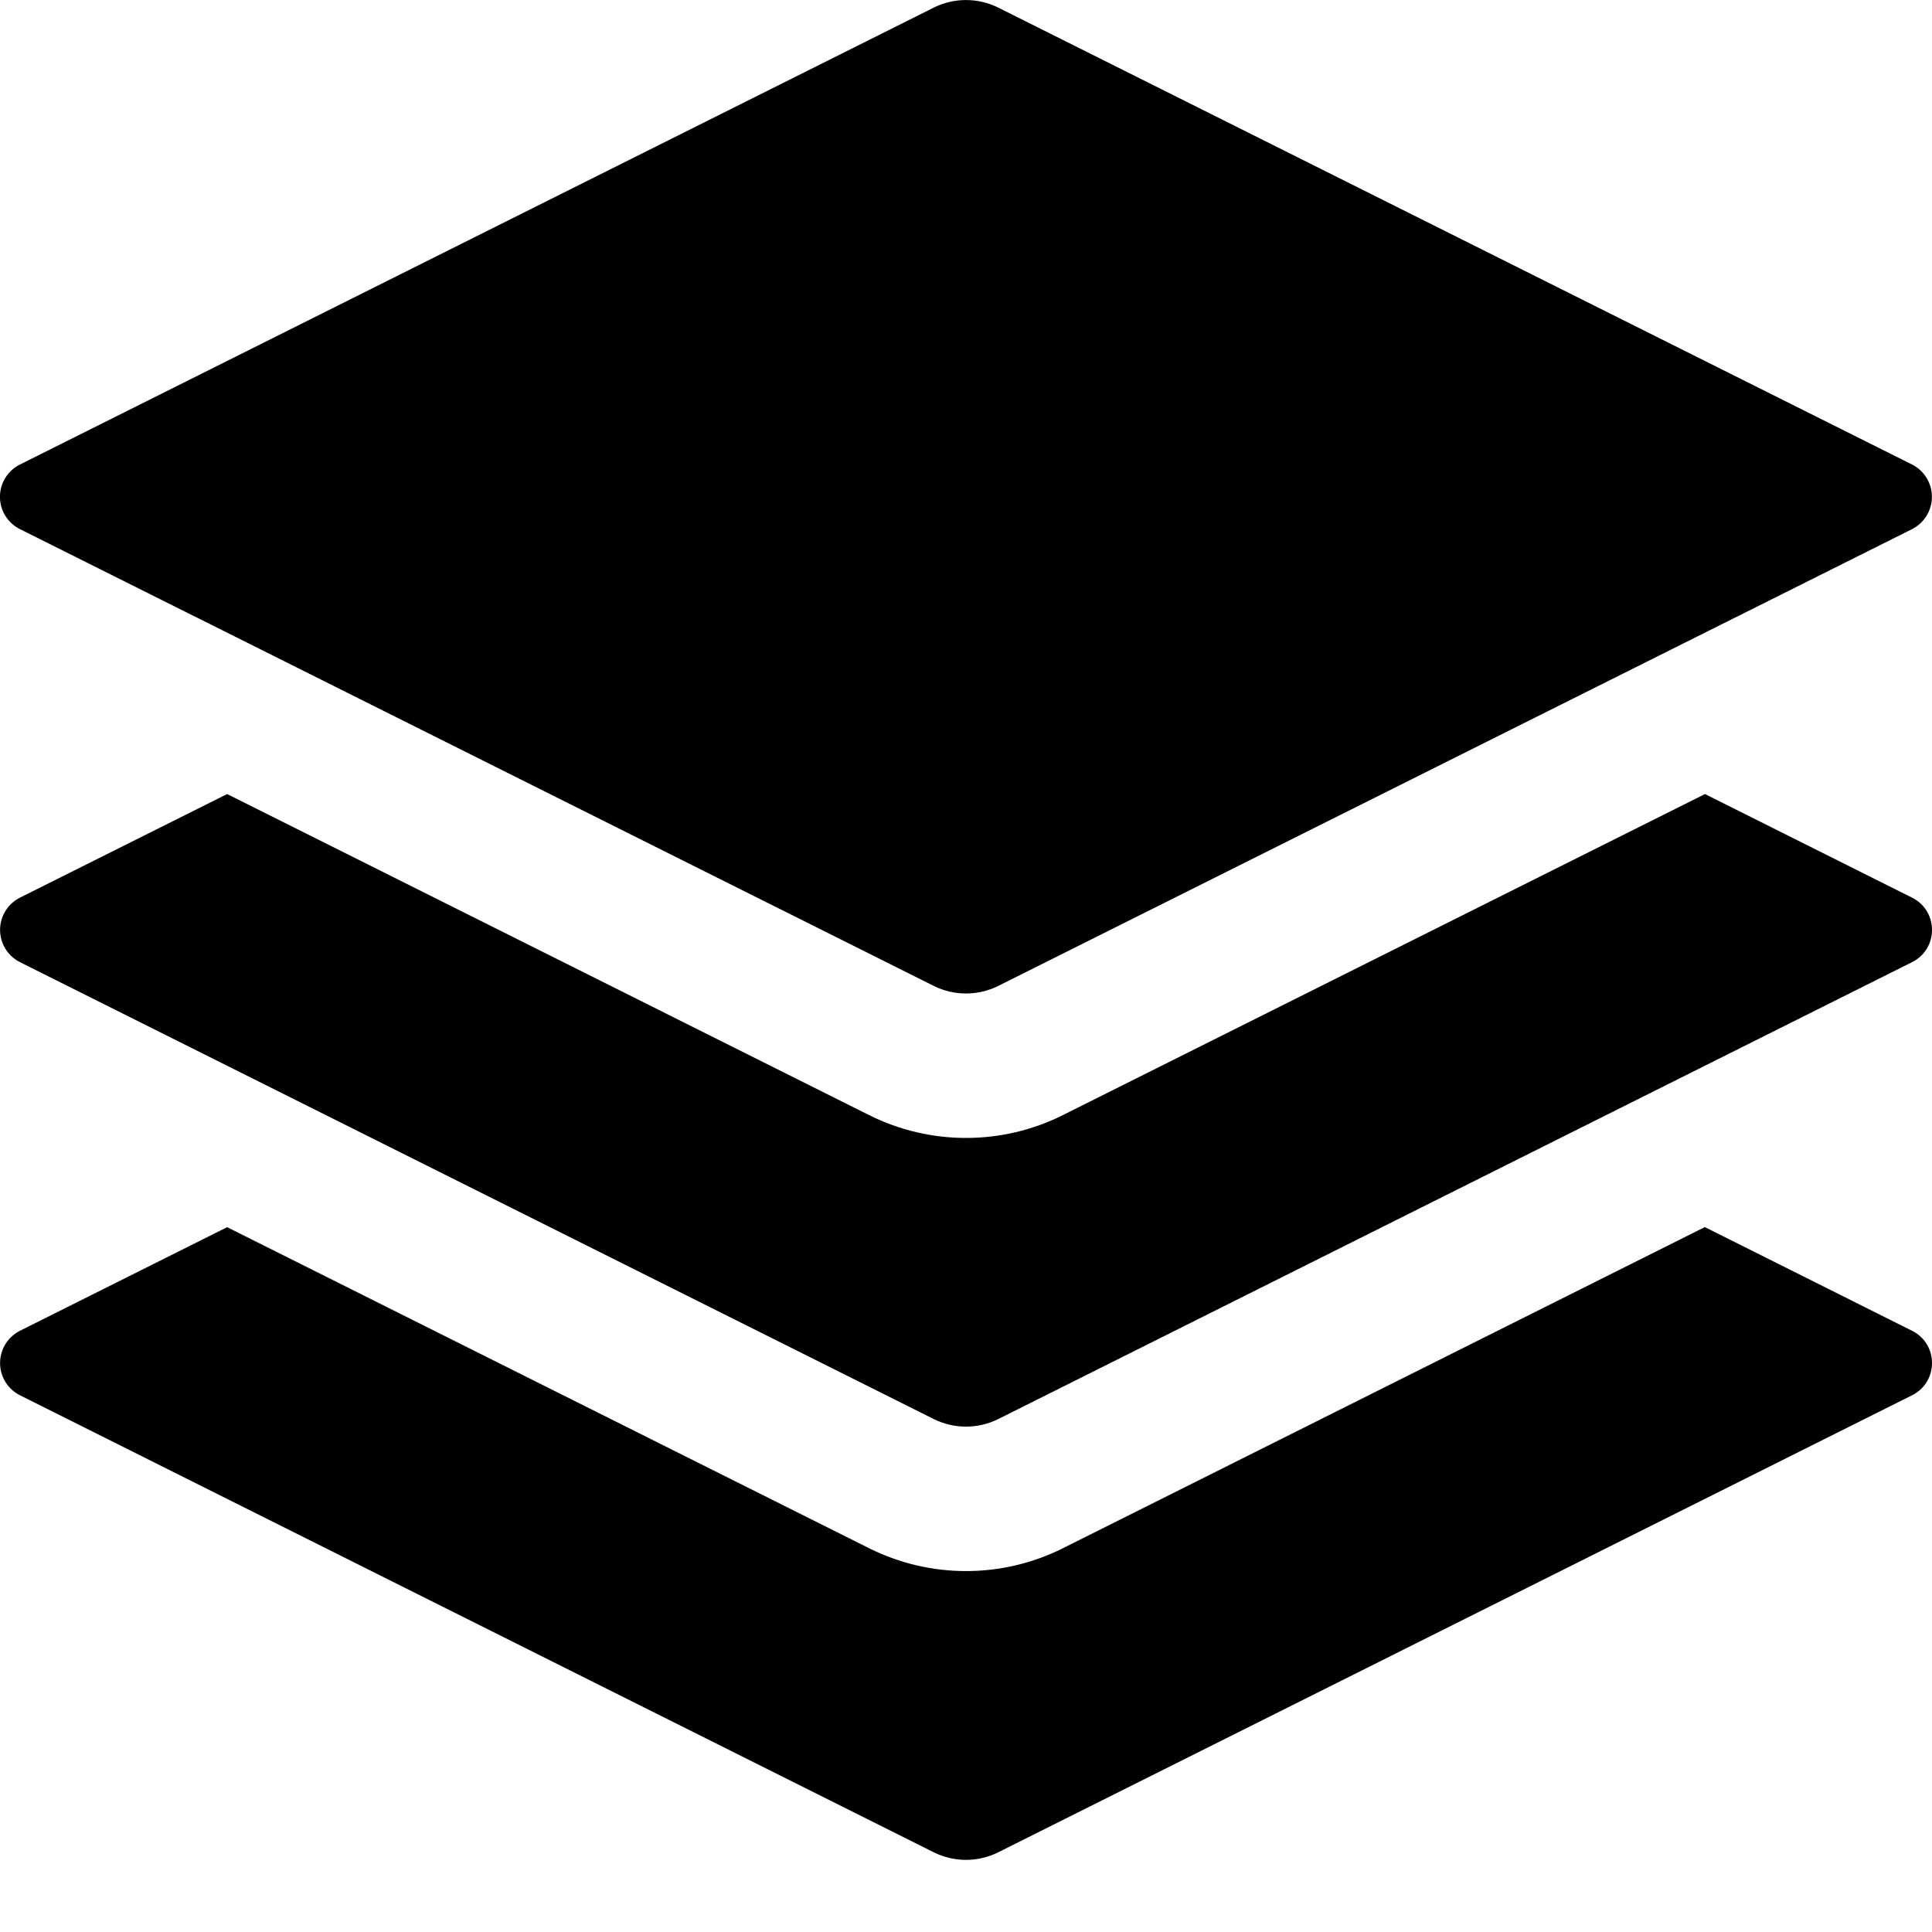
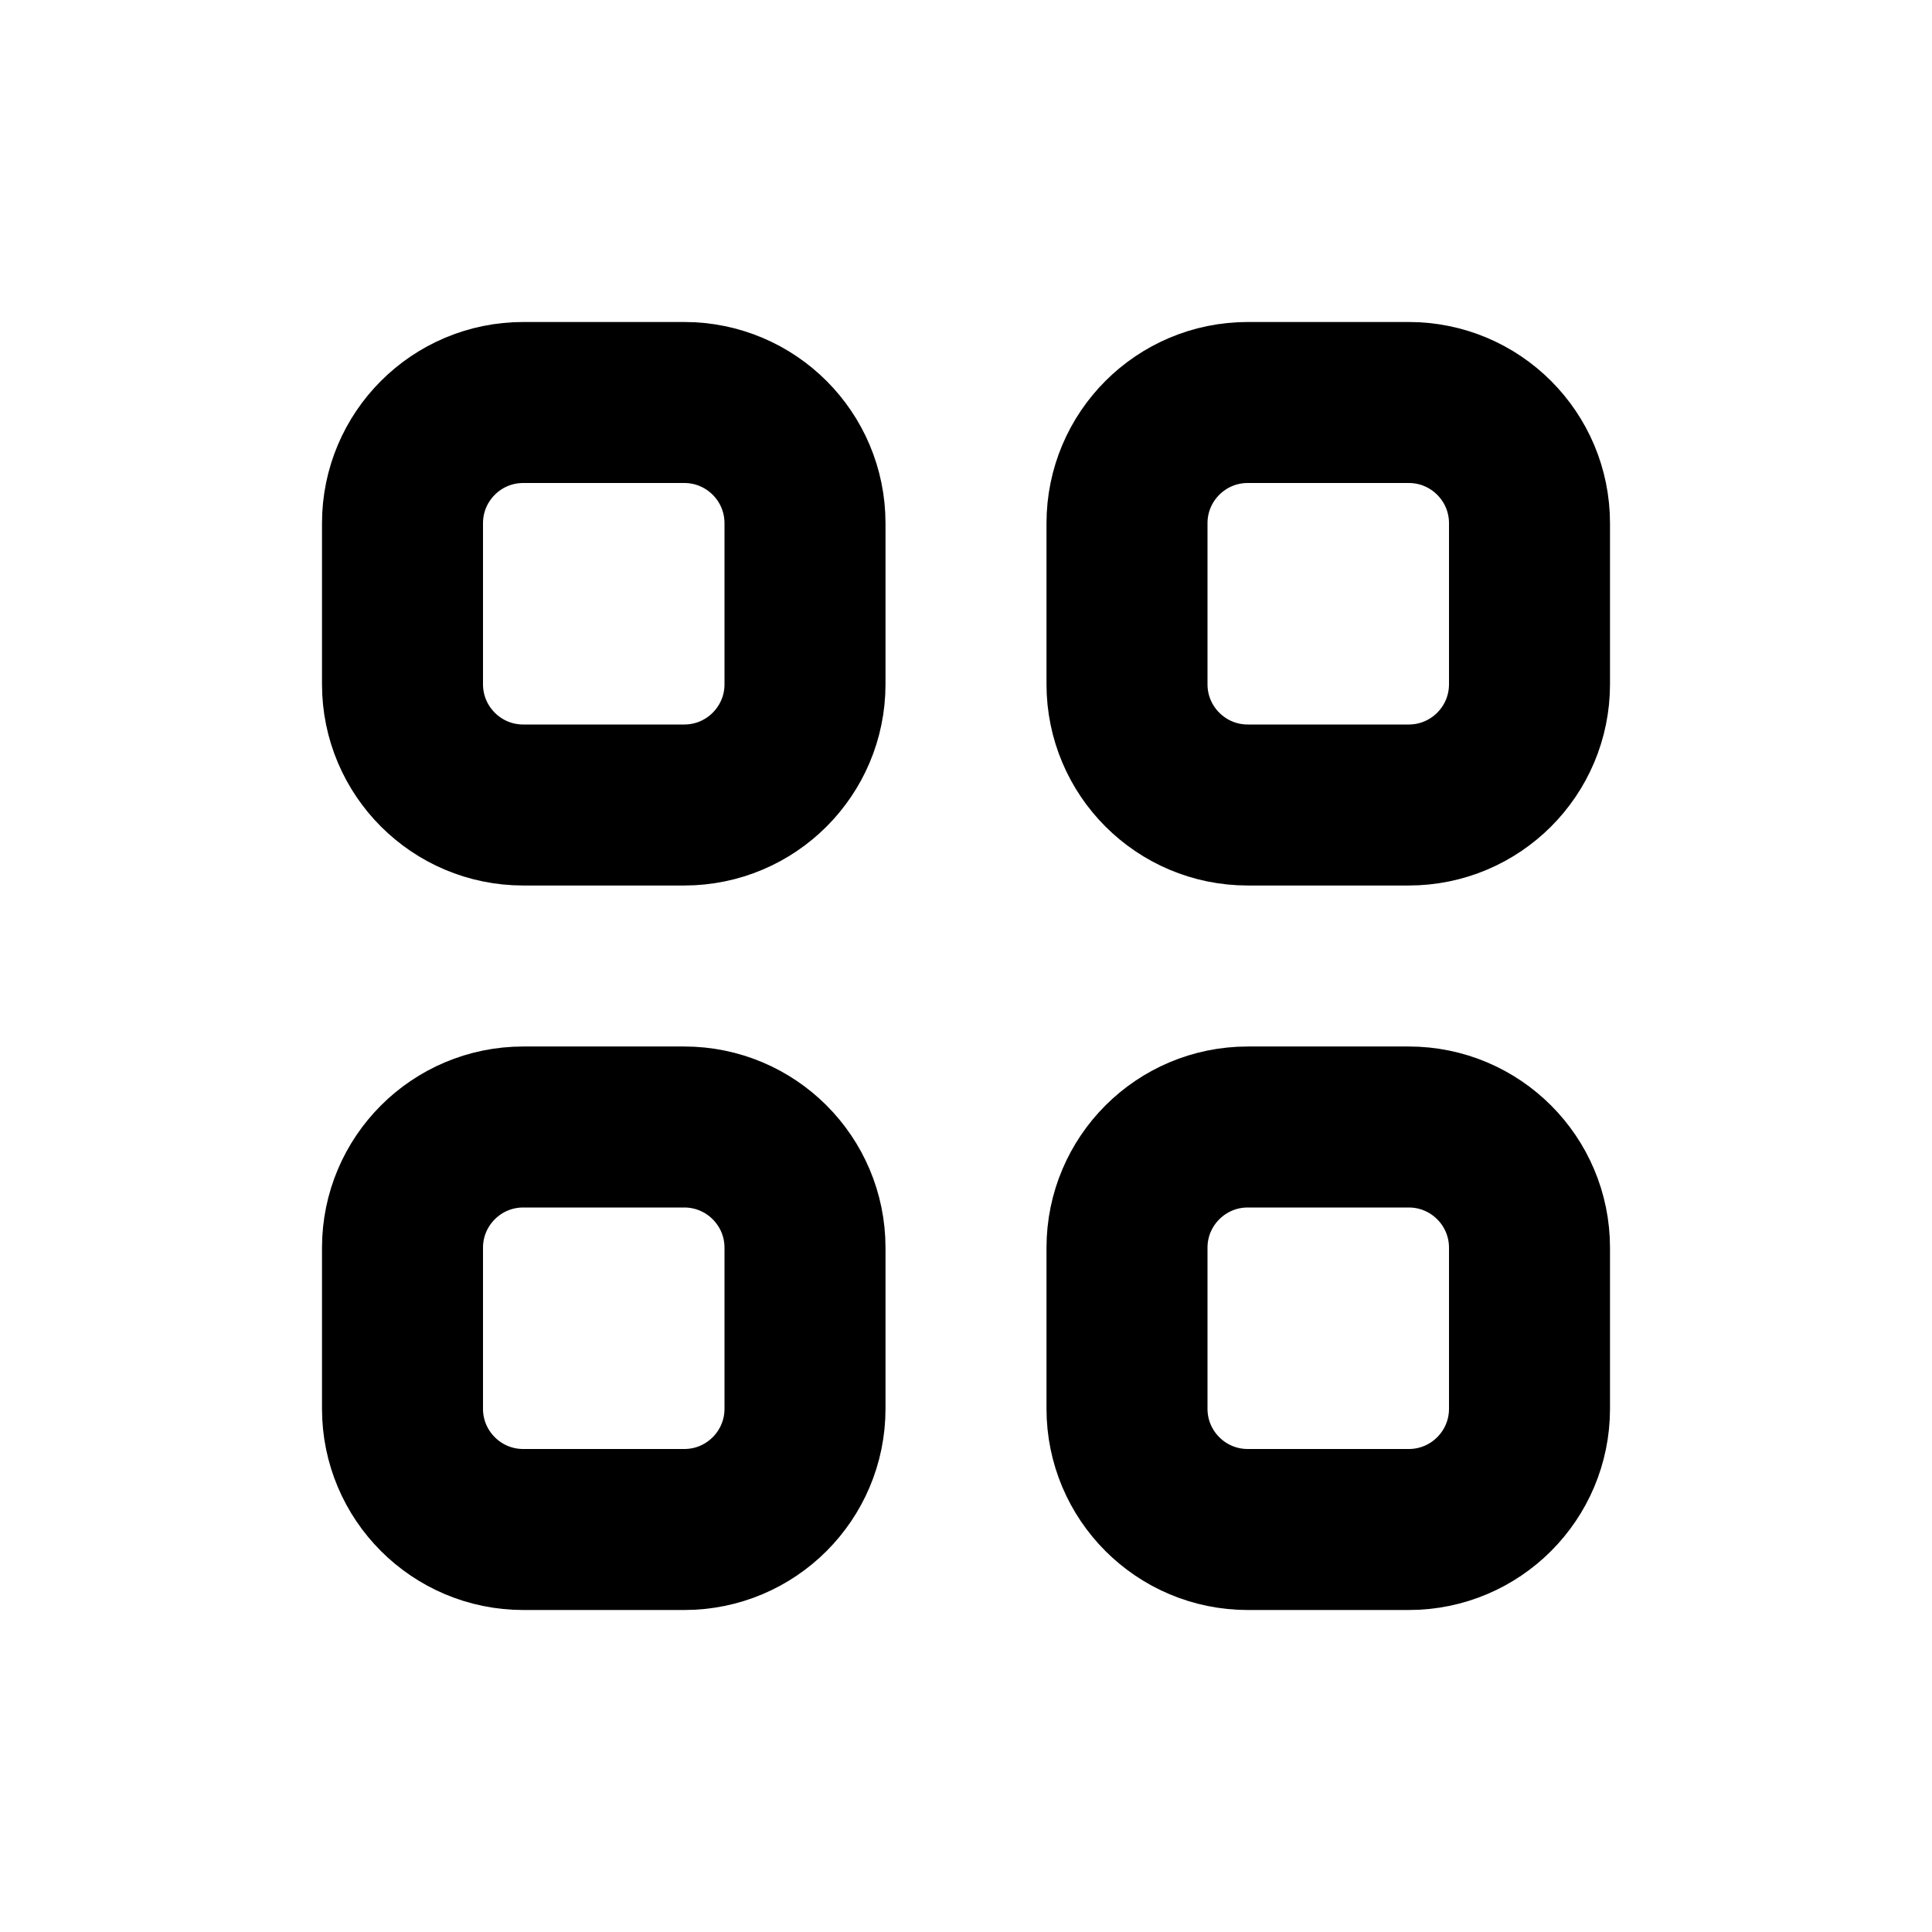
- <svg xmlns="http://www.w3.org/2000/svg" width="16" height="16" fill="currentColor" class="bi bi-stack" viewBox="0 0 16 16">
-   <path d="m14.12 10.163 1.715.858c.22.11.22.424 0 .534L8.267 15.34a.6.6 0 0 1-.534 0L.165 11.555a.299.299 0 0 1 0-.534l1.716-.858 5.317 2.659c.505.252 1.1.252 1.604 0l5.317-2.66zM7.733.063a.6.6 0 0 1 .534 0l7.568 3.784a.3.3 0 0 1 0 .535L8.267 8.165a.6.6 0 0 1-.534 0L.165 4.382a.299.299 0 0 1 0-.535z" />
-   <path d="m14.12 6.576 1.715.858c.22.11.22.424 0 .534l-7.568 3.784a.6.6 0 0 1-.534 0L.165 7.968a.299.299 0 0 1 0-.534l1.716-.858 5.317 2.659c.505.252 1.1.252 1.604 0z" />
+ <svg xmlns="http://www.w3.org/2000/svg" width="24" height="24" fill="none" viewBox="0 0 24 24">
+   <rect width="5" height="5" x="5" y="5" stroke="currentColor" stroke-width="2" rx="1.5" />
+   <rect width="5" height="5" x="14" y="5" stroke="currentColor" stroke-width="2" rx="1.5" />
+   <rect width="5" height="5" x="5" y="14" stroke="currentColor" stroke-width="2" rx="1.5" />
+   <rect width="5" height="5" x="14" y="14" stroke="currentColor" stroke-width="2" rx="1.5" />
</svg>
